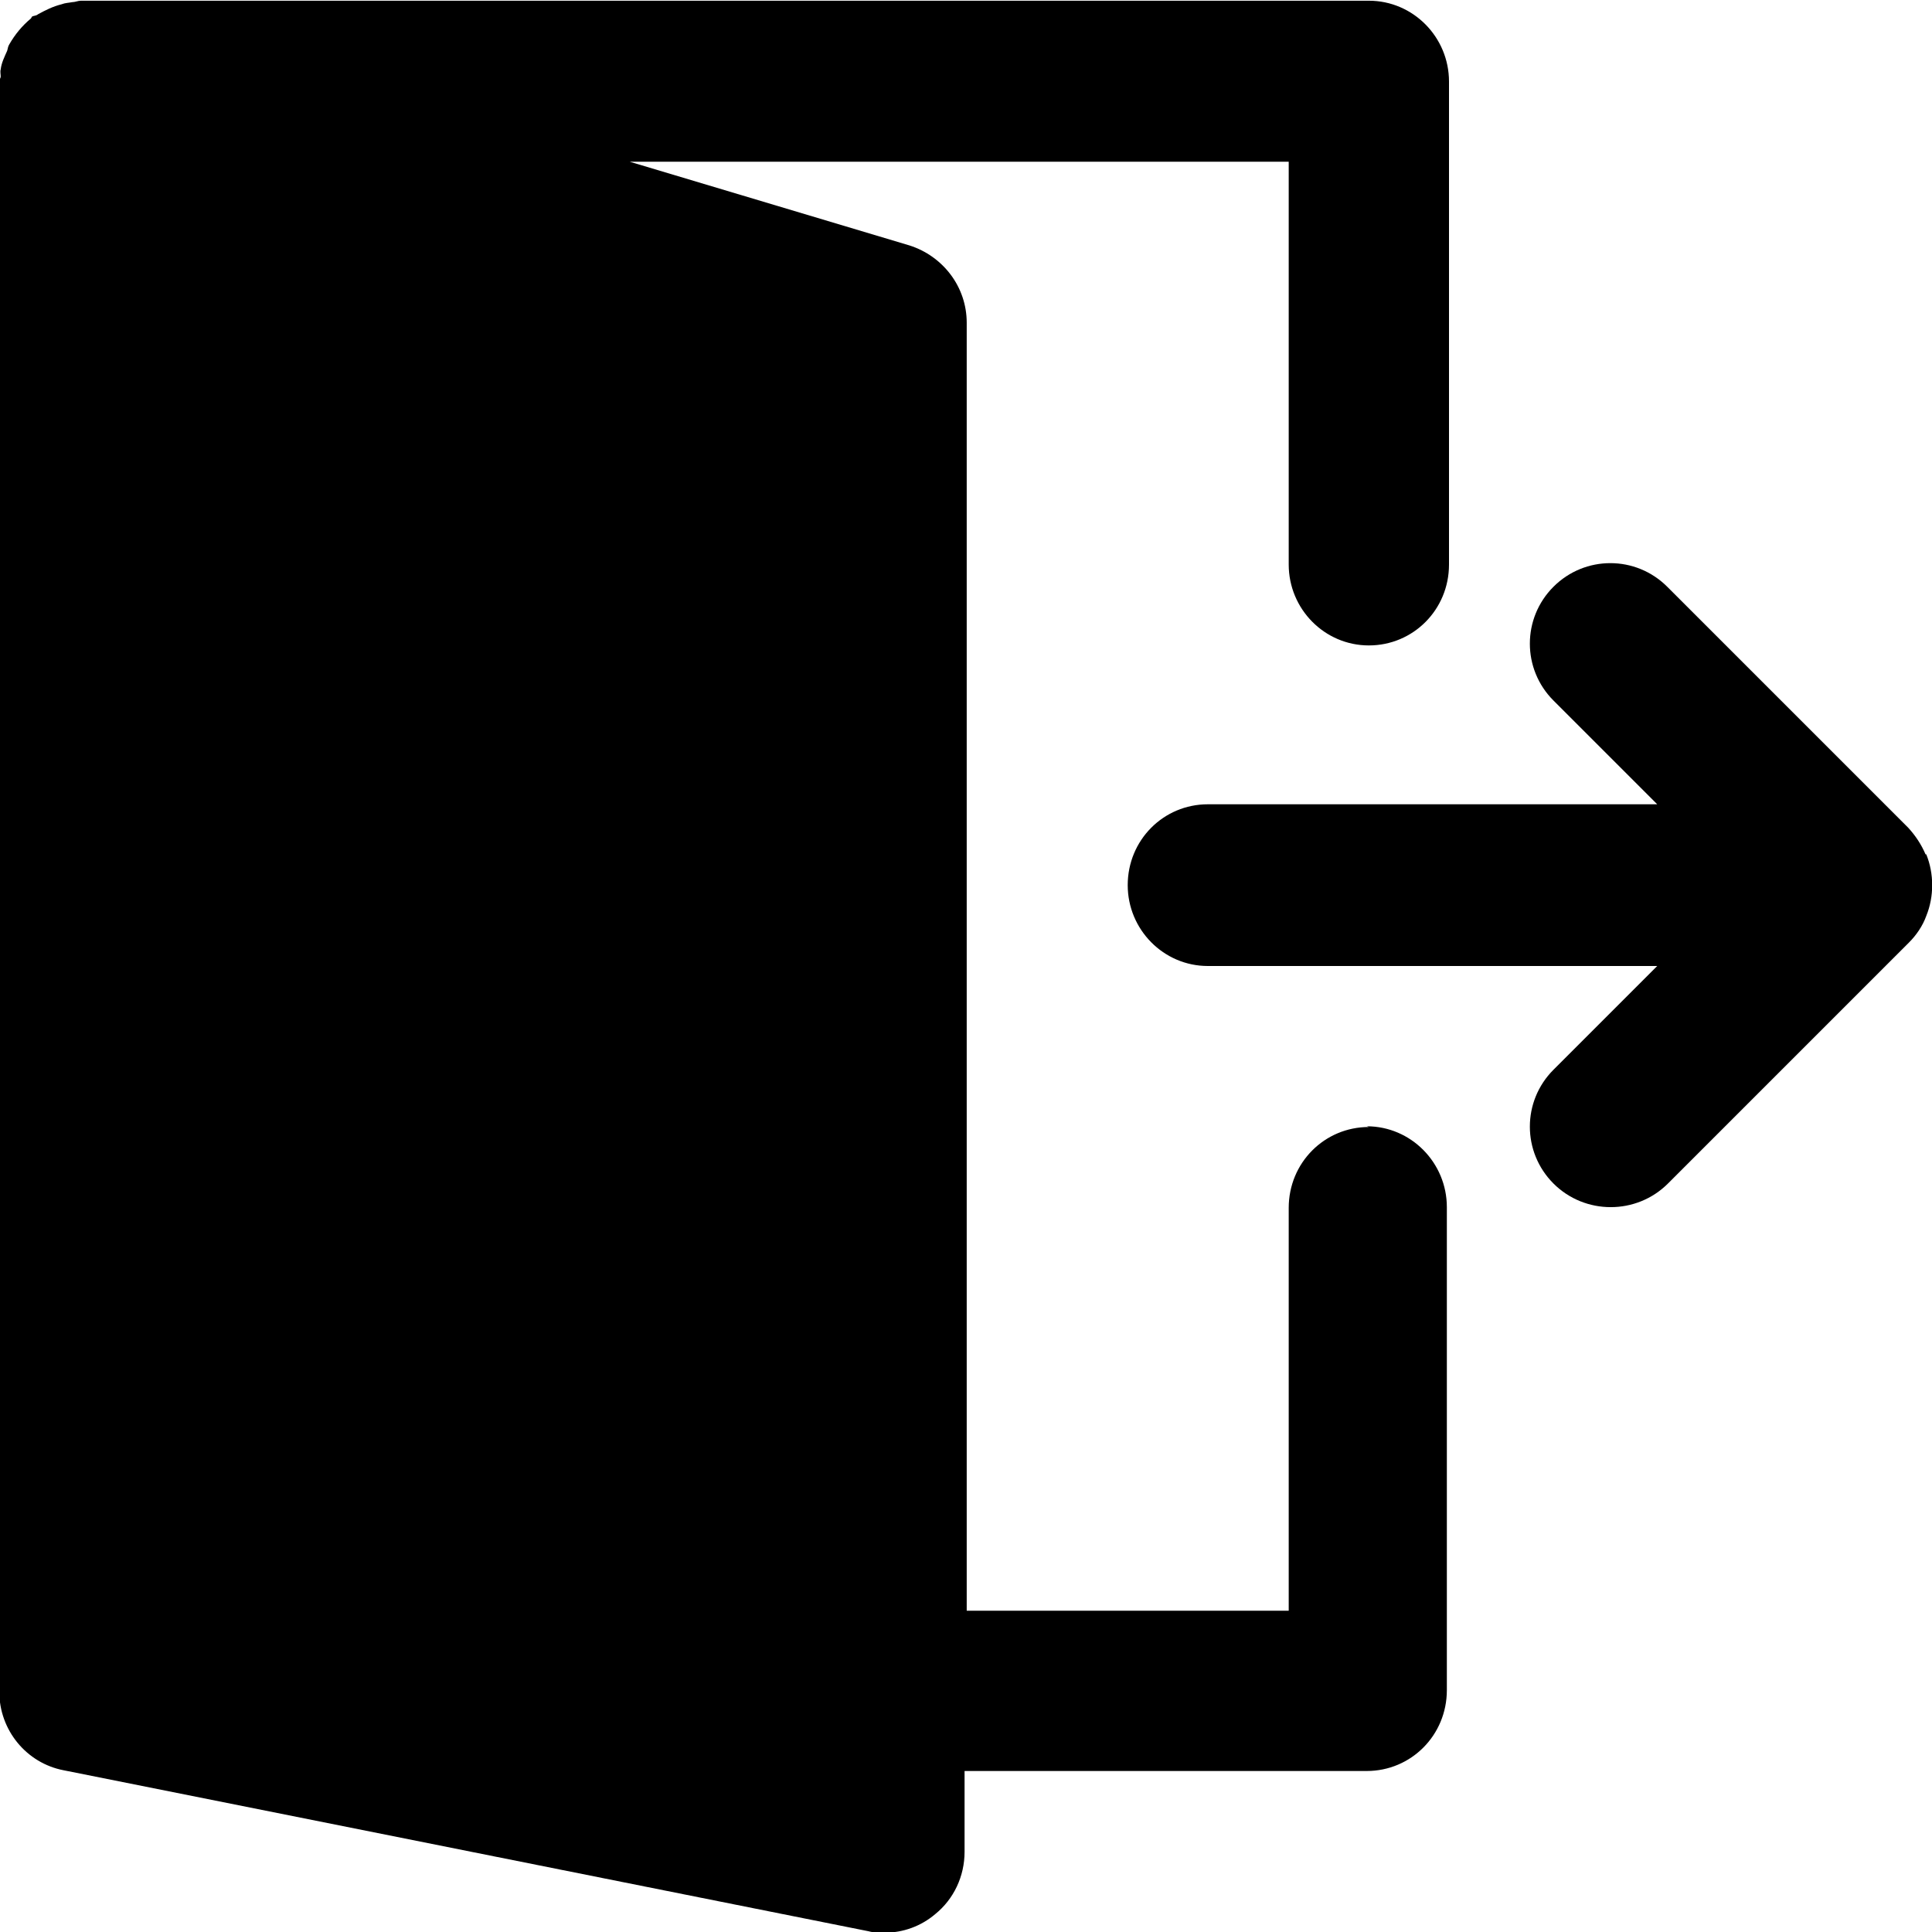
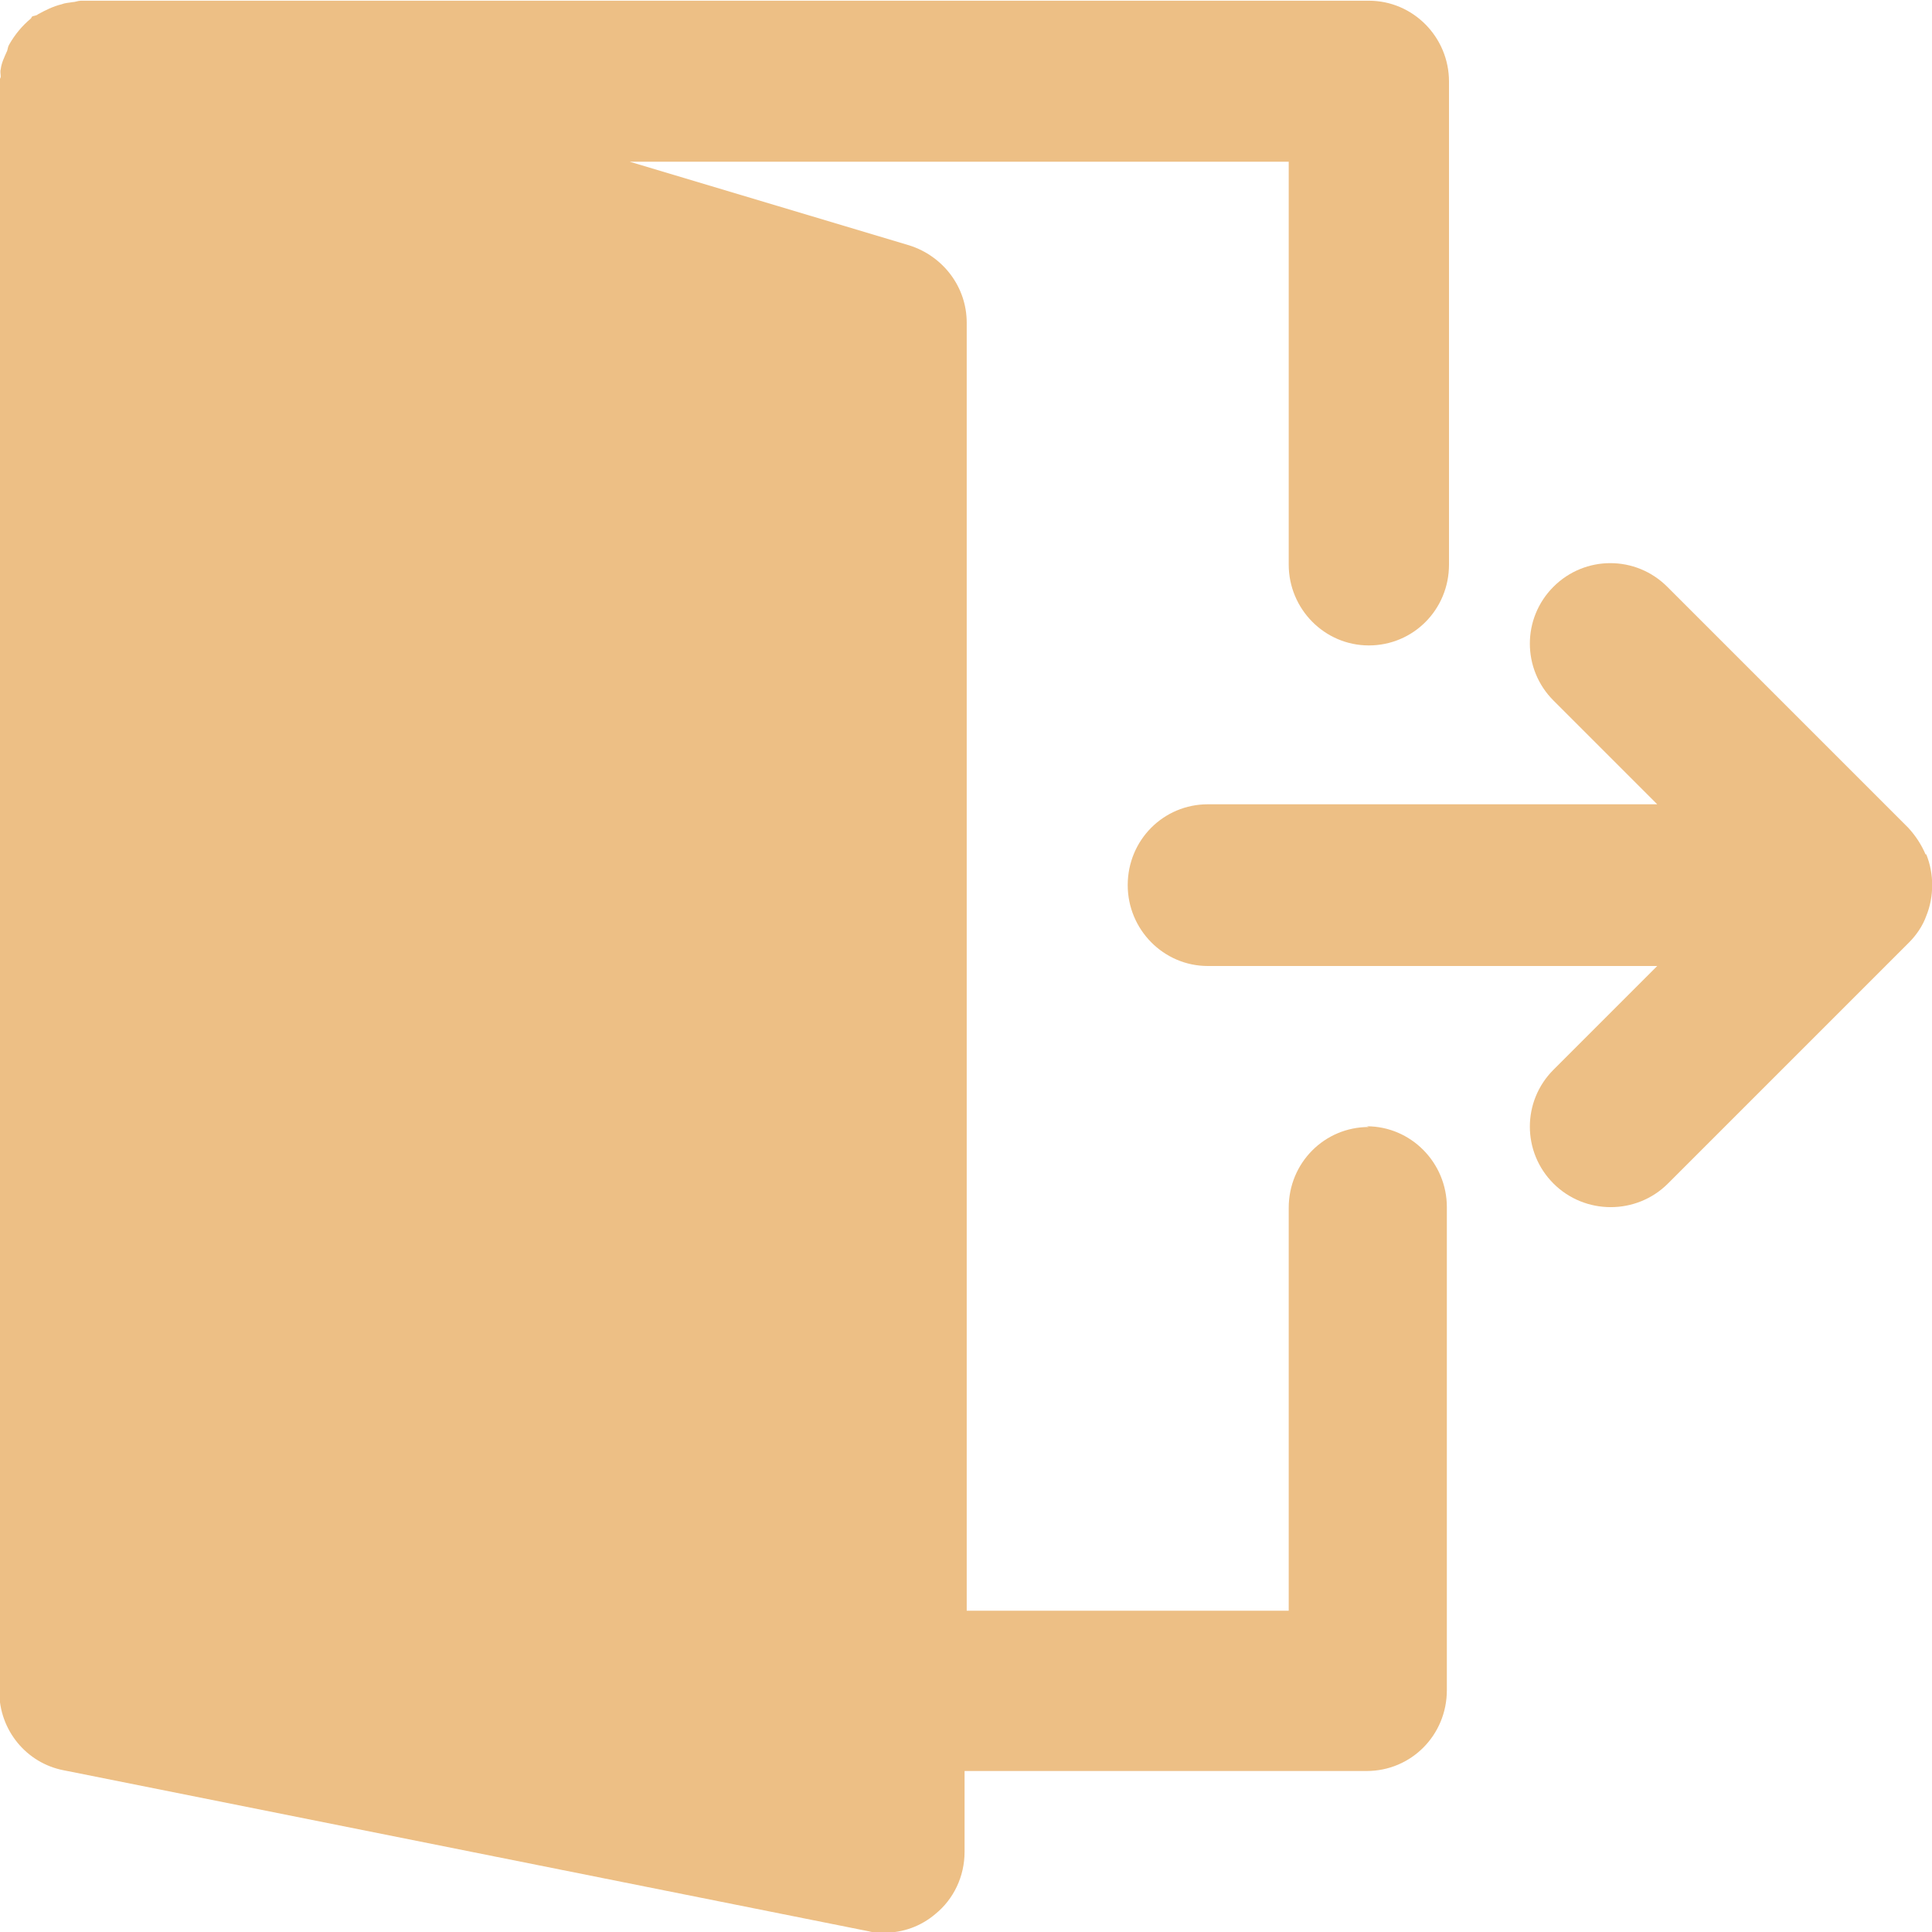
<svg xmlns="http://www.w3.org/2000/svg" viewBox="0 0 27 27" width="27" height="27">
  <defs>
    <clipPath clipPathUnits="userSpaceOnUse" id="cp1">
      <path d="M0,27h27v-27h-27z" />
    </clipPath>
  </defs>
  <style>
		tspan { white-space:pre }
- 		.shp0 { fill: #000000 }
+ 		.shp0 { fill: #EDBF85 }
	</style>
  <g id="Mask Group 18" clip-path="url(#cp1)">
    <g id="logout">
      <g id="Group 47">
        <g id="Group 46">
          <path id="Path 57" class="shp0" d="M26.91,11.94c-0.06,-0.14 -0.14,-0.26 -0.24,-0.37l-3.37,-3.37c-0.44,-0.44 -1.15,-0.44 -1.59,0c-0.44,0.44 -0.44,1.15 0,1.59l1.45,1.45h-6.28c-0.62,0 -1.12,0.5 -1.12,1.13c0,0.62 0.5,1.13 1.12,1.13h6.28l-1.45,1.45c-0.44,0.44 -0.44,1.15 0,1.59c0.22,0.22 0.51,0.33 0.8,0.33c0.29,0 0.58,-0.11 0.8,-0.33l3.37,-3.37c0.1,-0.1 0.19,-0.23 0.24,-0.37c0.11,-0.27 0.11,-0.59 0,-0.86z" />
          <path id="Path 58" class="shp0" d="M19.13,15.75c-0.62,0 -1.12,0.5 -1.12,1.13v5.63h-4.5v-18c0,-0.5 -0.33,-0.93 -0.8,-1.08l-3.91,-1.17h9.21v5.63c0,0.62 0.5,1.13 1.12,1.13c0.62,0 1.12,-0.5 1.12,-1.13v-6.75c0,-0.62 -0.5,-1.13 -1.12,-1.13h-18c-0.04,0 -0.08,0.02 -0.12,0.02c-0.05,0.01 -0.1,0.01 -0.15,0.03c-0.12,0.03 -0.22,0.08 -0.33,0.14c-0.02,0.02 -0.06,0.02 -0.08,0.03c-0.01,0.01 -0.01,0.02 -0.02,0.03c-0.12,0.1 -0.22,0.22 -0.3,0.36c-0.02,0.03 -0.02,0.06 -0.03,0.09c-0.04,0.09 -0.08,0.17 -0.09,0.26c-0.01,0.03 0,0.07 0,0.1c0,0.02 -0.02,0.04 -0.02,0.07v22.5c0,0.54 0.38,1 0.9,1.1l11.25,2.25c0.07,0.02 0.15,0.02 0.22,0.02c0.26,0 0.51,-0.09 0.71,-0.26c0.26,-0.21 0.41,-0.53 0.41,-0.87v-1.13h5.62c0.62,0 1.12,-0.5 1.12,-1.13v-6.75c0,-0.62 -0.5,-1.13 -1.12,-1.13z" />
        </g>
      </g>
    </g>
  </g>
</svg>
